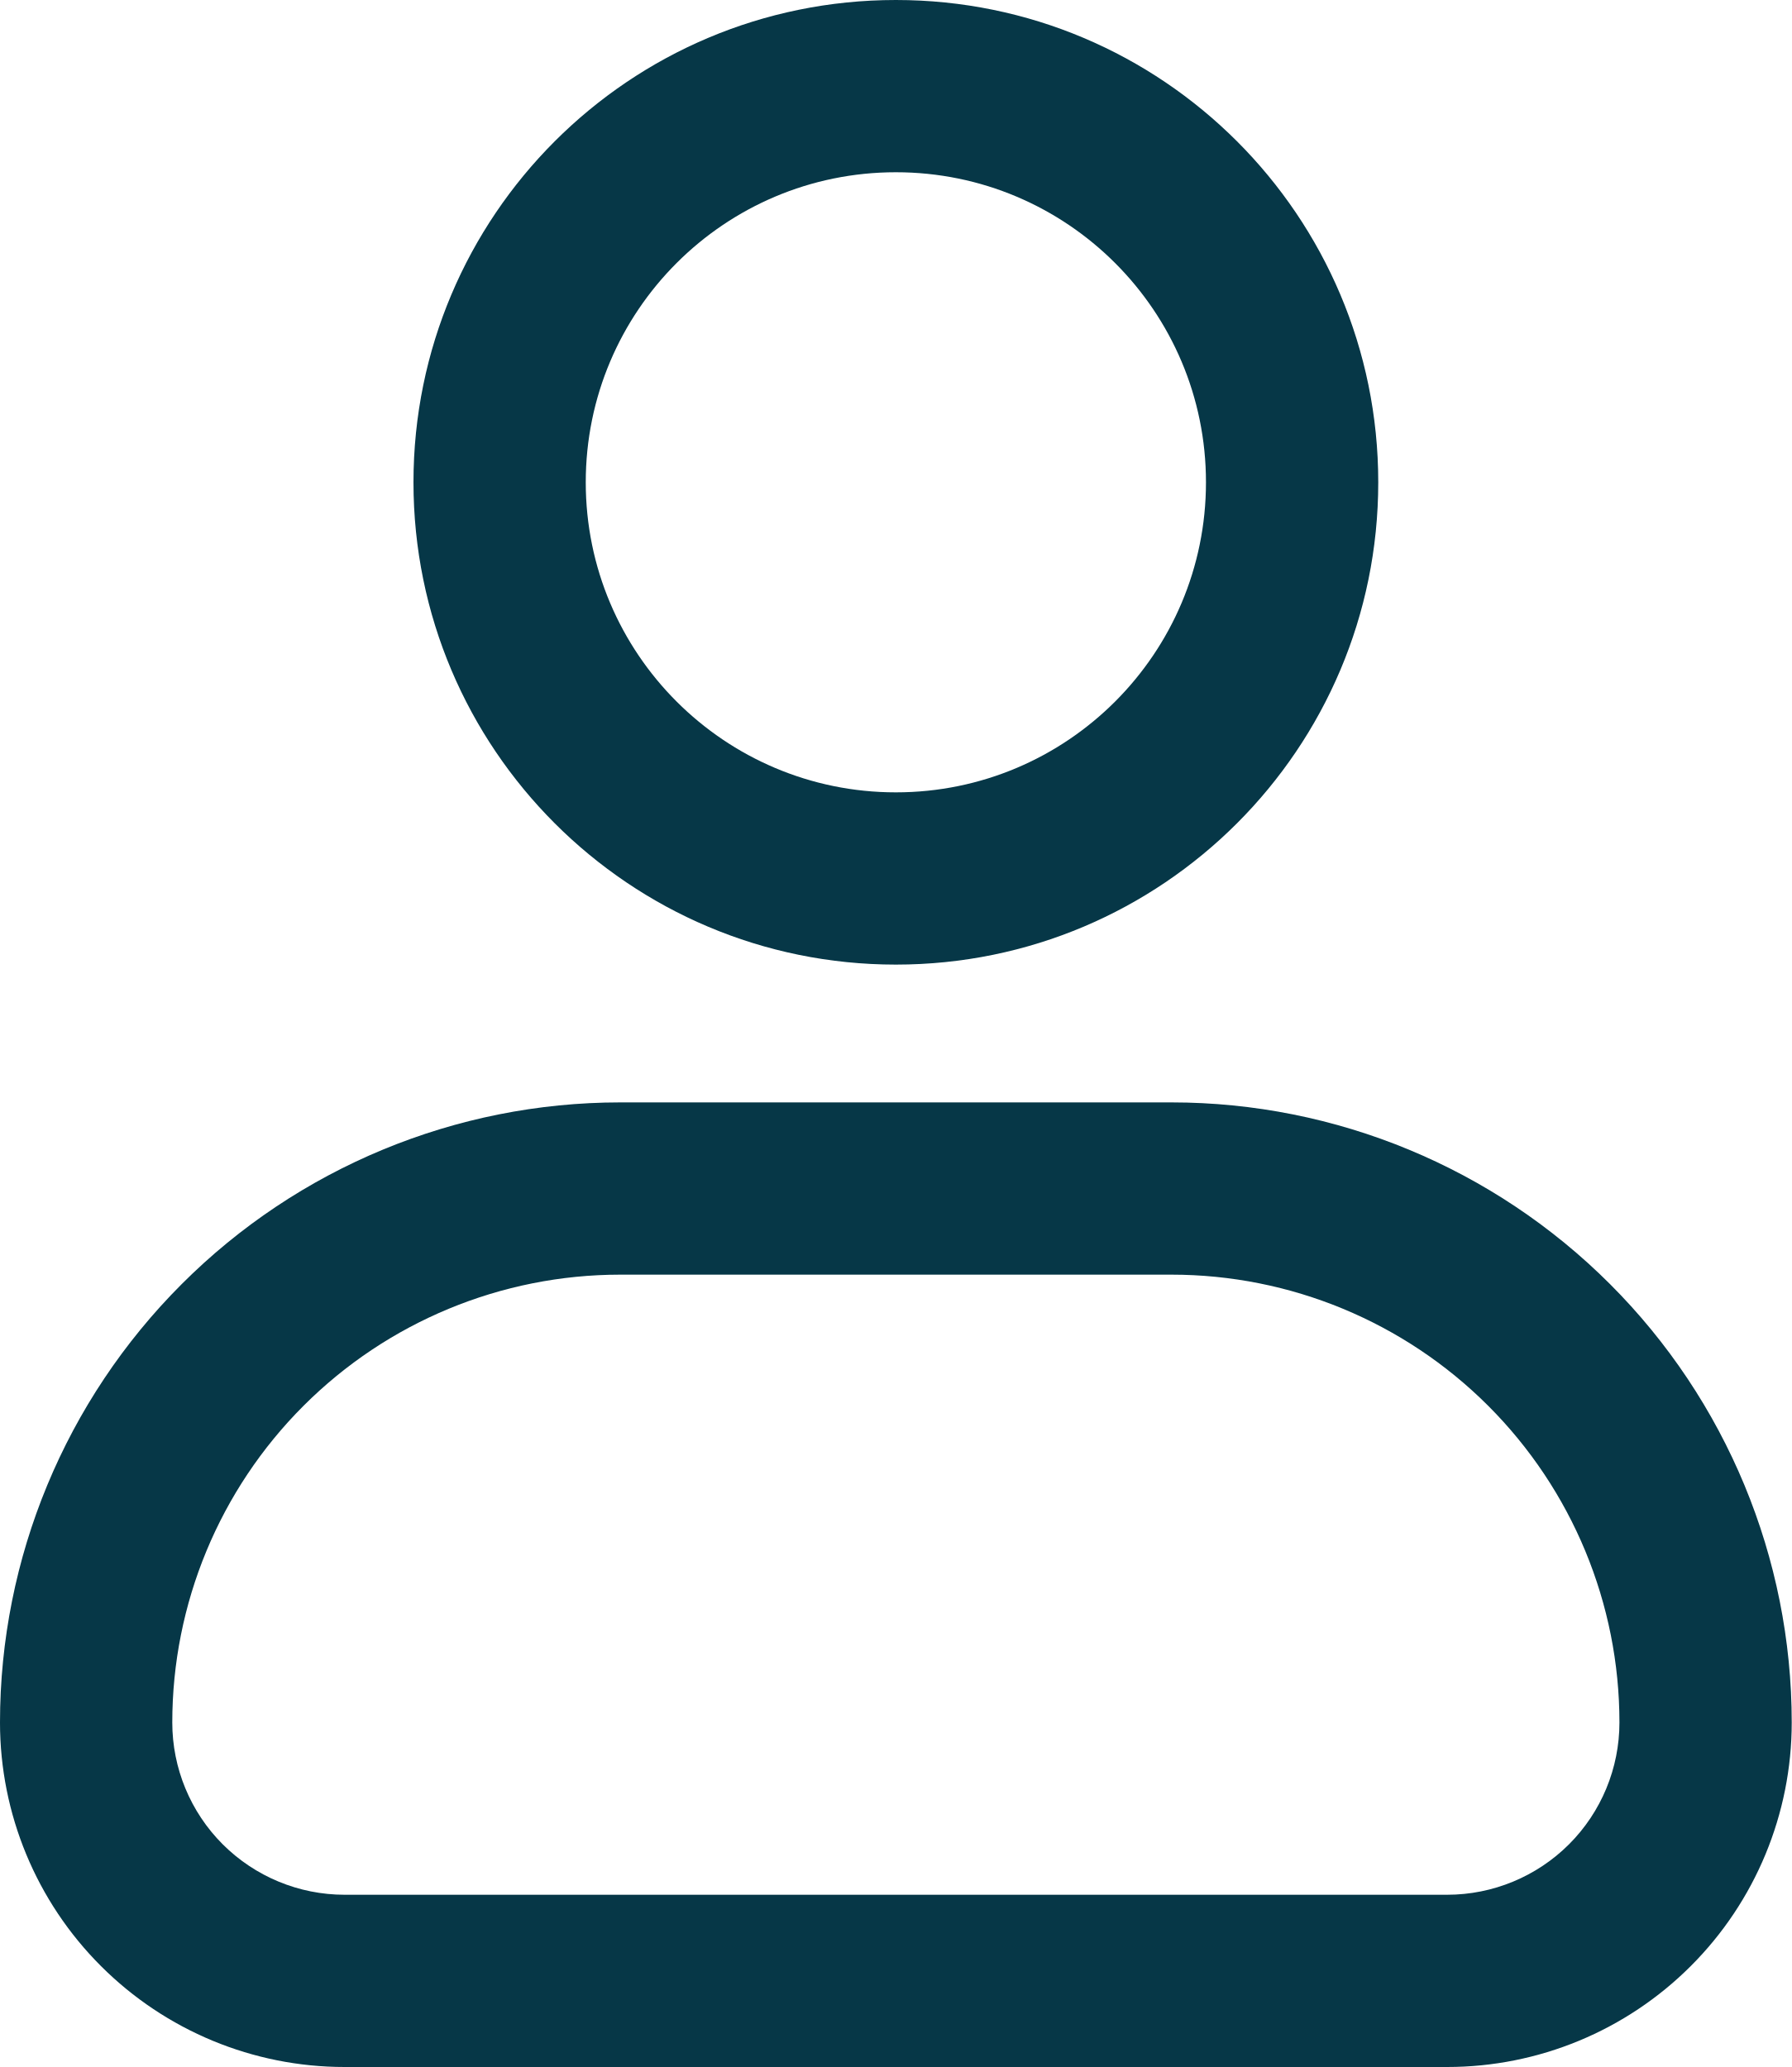
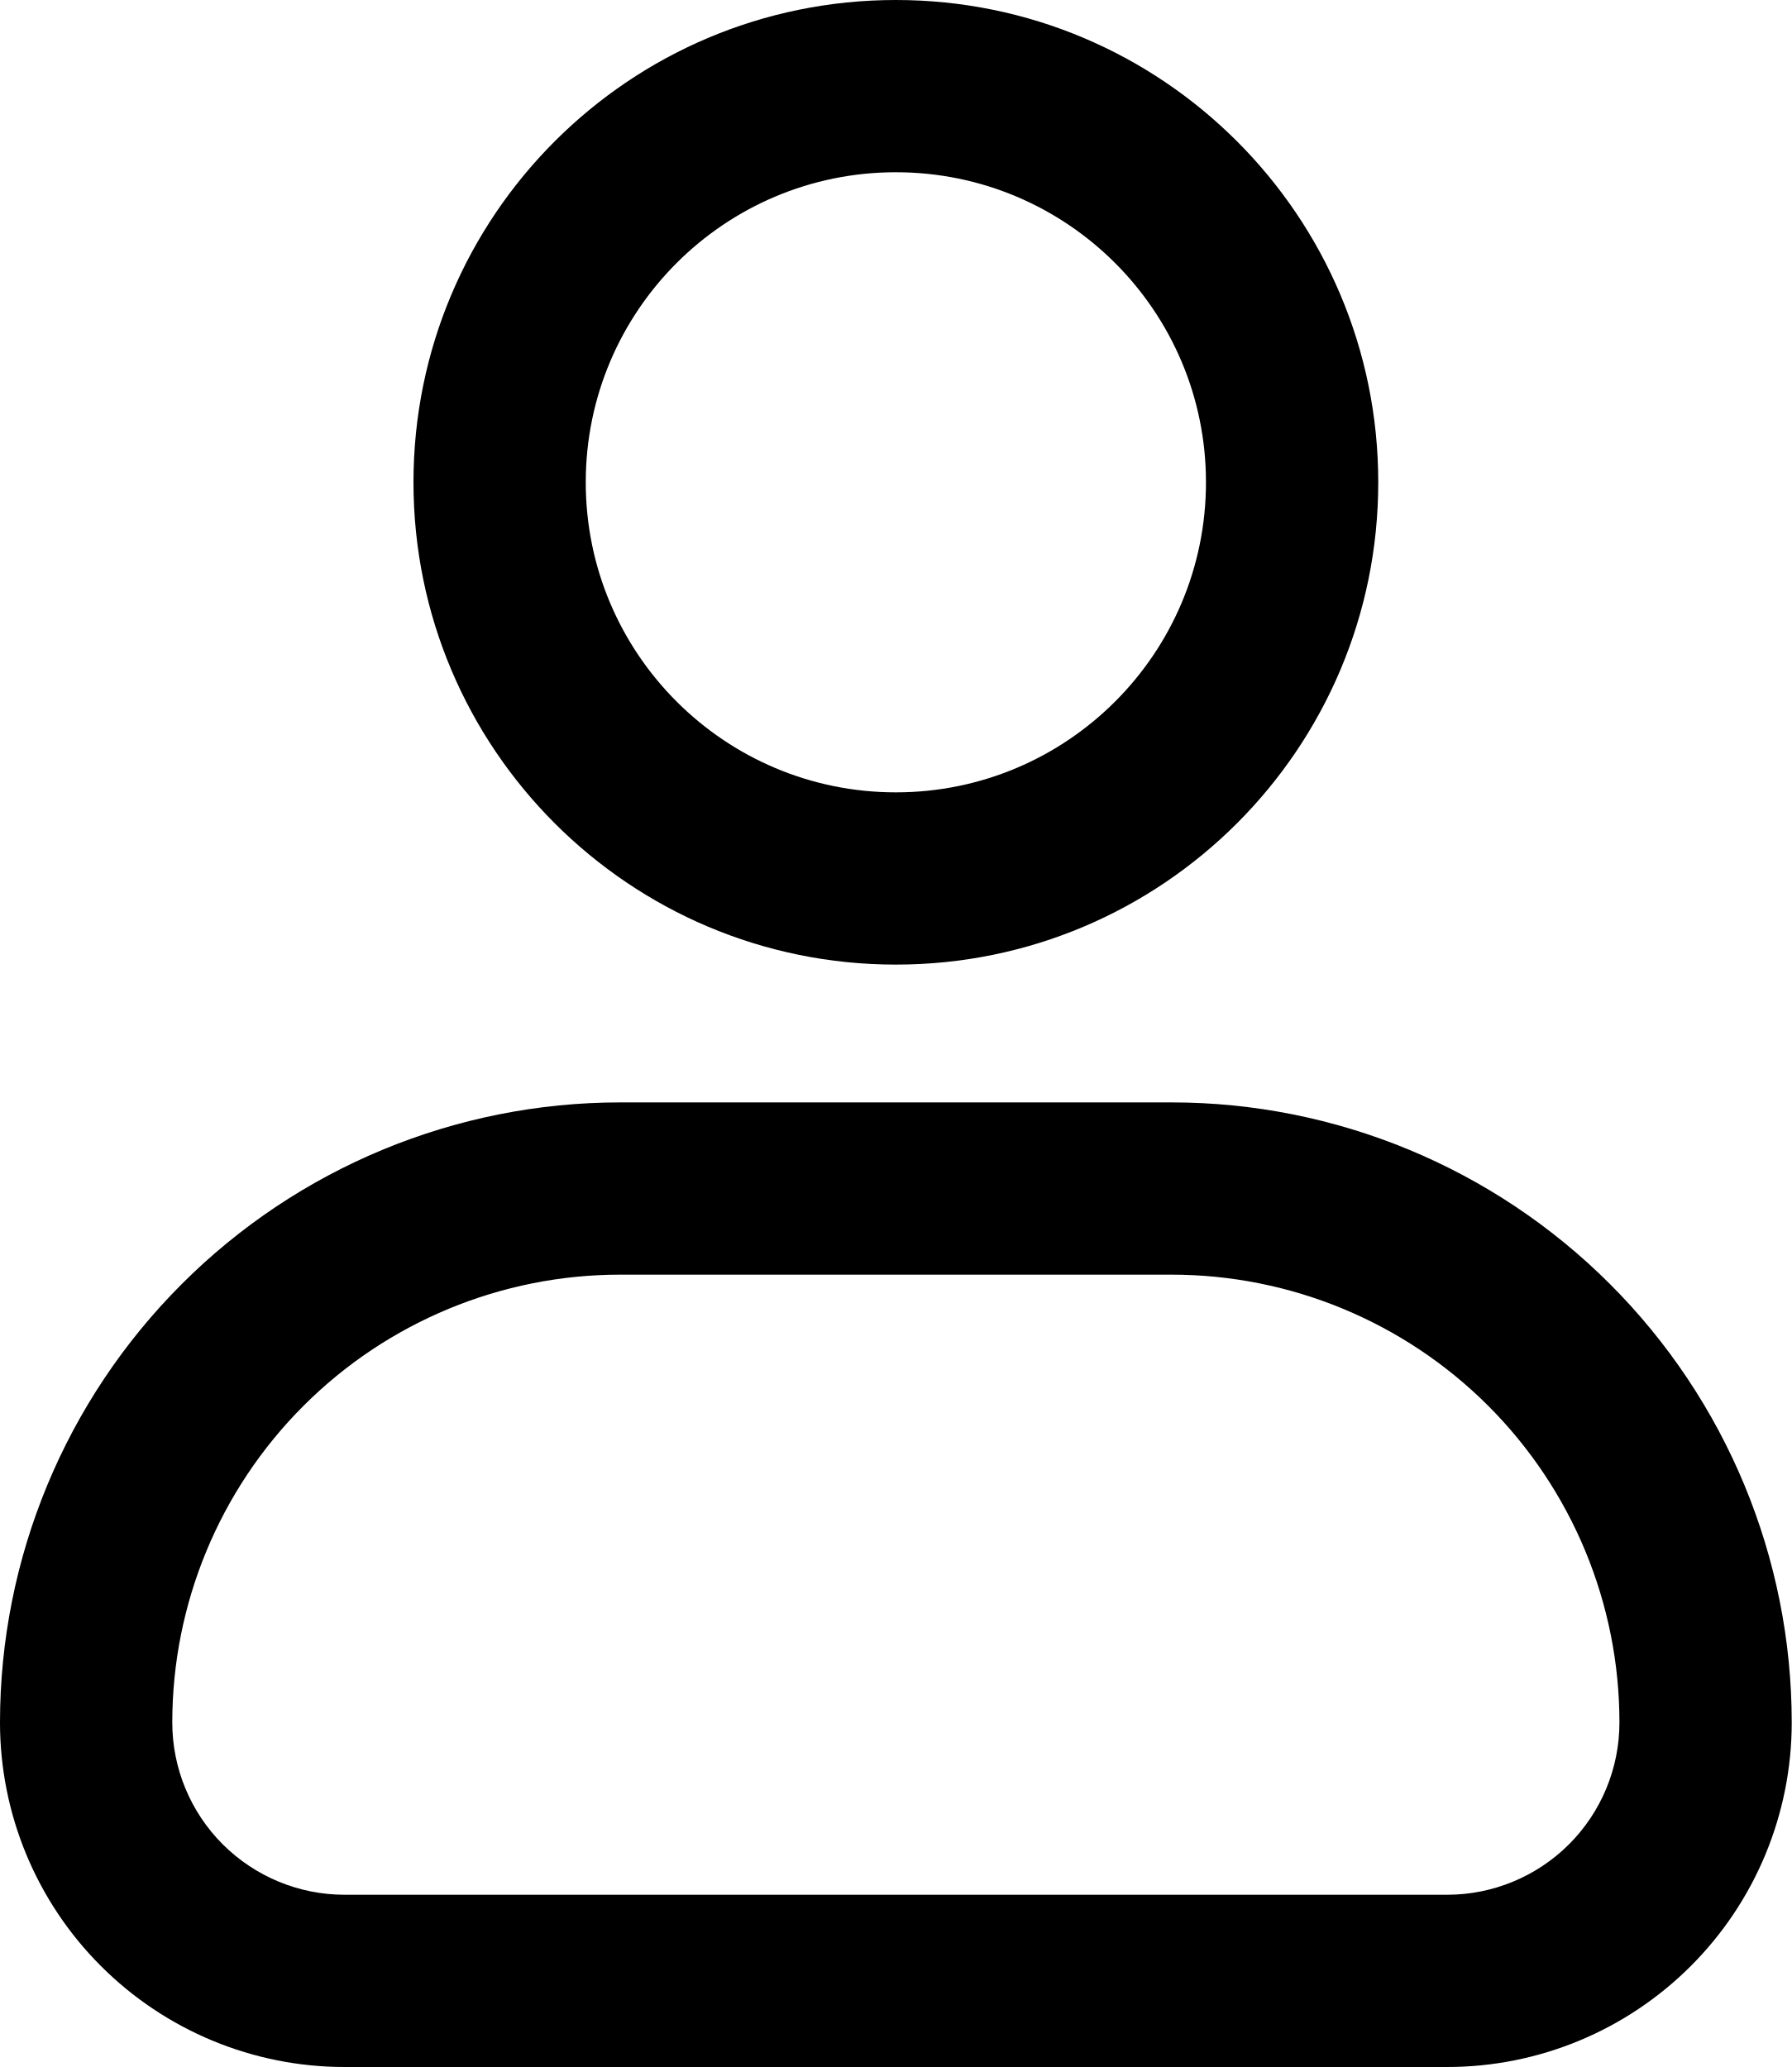
<svg xmlns="http://www.w3.org/2000/svg" width="26" height="30" viewBox="0 0 26 30" fill="none">
-   <path fill-rule="evenodd" clip-rule="evenodd" d="M20 7C20 3.134 16.866 0 13 0C9.134 0 6 3.134 6 7C6 10.866 9.134 14 13 14C16.866 14 20 10.866 20 7ZM13 2.5C15.485 2.5 17.5 4.515 17.5 7C17.5 9.485 15.485 11.5 13 11.5C10.515 11.5 8.5 9.485 8.5 7C8.5 4.515 10.515 2.5 13 2.5Z" fill="#063747" />
-   <path fill-rule="evenodd" clip-rule="evenodd" d="M23.363 18.637C21.675 16.949 19.387 16 17 16H9C6.613 16 4.324 16.949 2.637 18.637C0.949 20.325 0 22.613 0 25C0 26.326 0.527 27.598 1.465 28.535C2.403 29.473 3.674 30 5 30H21C22.326 30 23.597 29.473 24.535 28.535C25.473 27.598 26 26.326 26 25C26 22.613 25.051 20.325 23.363 18.637ZM23.5 25C23.5 23.276 22.815 21.623 21.596 20.404C20.377 19.185 18.724 18.5 17 18.5H9C7.276 18.5 5.623 19.185 4.404 20.404C3.185 21.623 2.5 23.276 2.5 25C2.5 25.663 2.763 26.299 3.232 26.768C3.701 27.236 4.337 27.5 5 27.5H21C21.663 27.5 22.299 27.236 22.768 26.768C23.237 26.299 23.5 25.663 23.5 25Z" fill="#063747" />
+   <path fill-rule="evenodd" clip-rule="evenodd" d="M20 7C20 3.134 16.866 0 13 0C9.134 0 6 3.134 6 7C6 10.866 9.134 14 13 14C16.866 14 20 10.866 20 7ZM13 2.5C15.485 2.5 17.5 4.515 17.5 7C17.5 9.485 15.485 11.5 13 11.5C10.515 11.5 8.5 9.485 8.5 7C8.5 4.515 10.515 2.5 13 2.5Z" fill="currentColor" />
+   <path fill-rule="evenodd" clip-rule="evenodd" d="M23.363 18.637C21.675 16.949 19.387 16 17 16H9C6.613 16 4.324 16.949 2.637 18.637C0.949 20.325 0 22.613 0 25C0 26.326 0.527 27.598 1.465 28.535C2.403 29.473 3.674 30 5 30H21C22.326 30 23.597 29.473 24.535 28.535C25.473 27.598 26 26.326 26 25C26 22.613 25.051 20.325 23.363 18.637ZM23.5 25C23.5 23.276 22.815 21.623 21.596 20.404C20.377 19.185 18.724 18.5 17 18.5H9C7.276 18.5 5.623 19.185 4.404 20.404C3.185 21.623 2.5 23.276 2.5 25C2.5 25.663 2.763 26.299 3.232 26.768C3.701 27.236 4.337 27.5 5 27.5H21C21.663 27.5 22.299 27.236 22.768 26.768C23.237 26.299 23.5 25.663 23.5 25Z" fill="currentColor" />
</svg>
